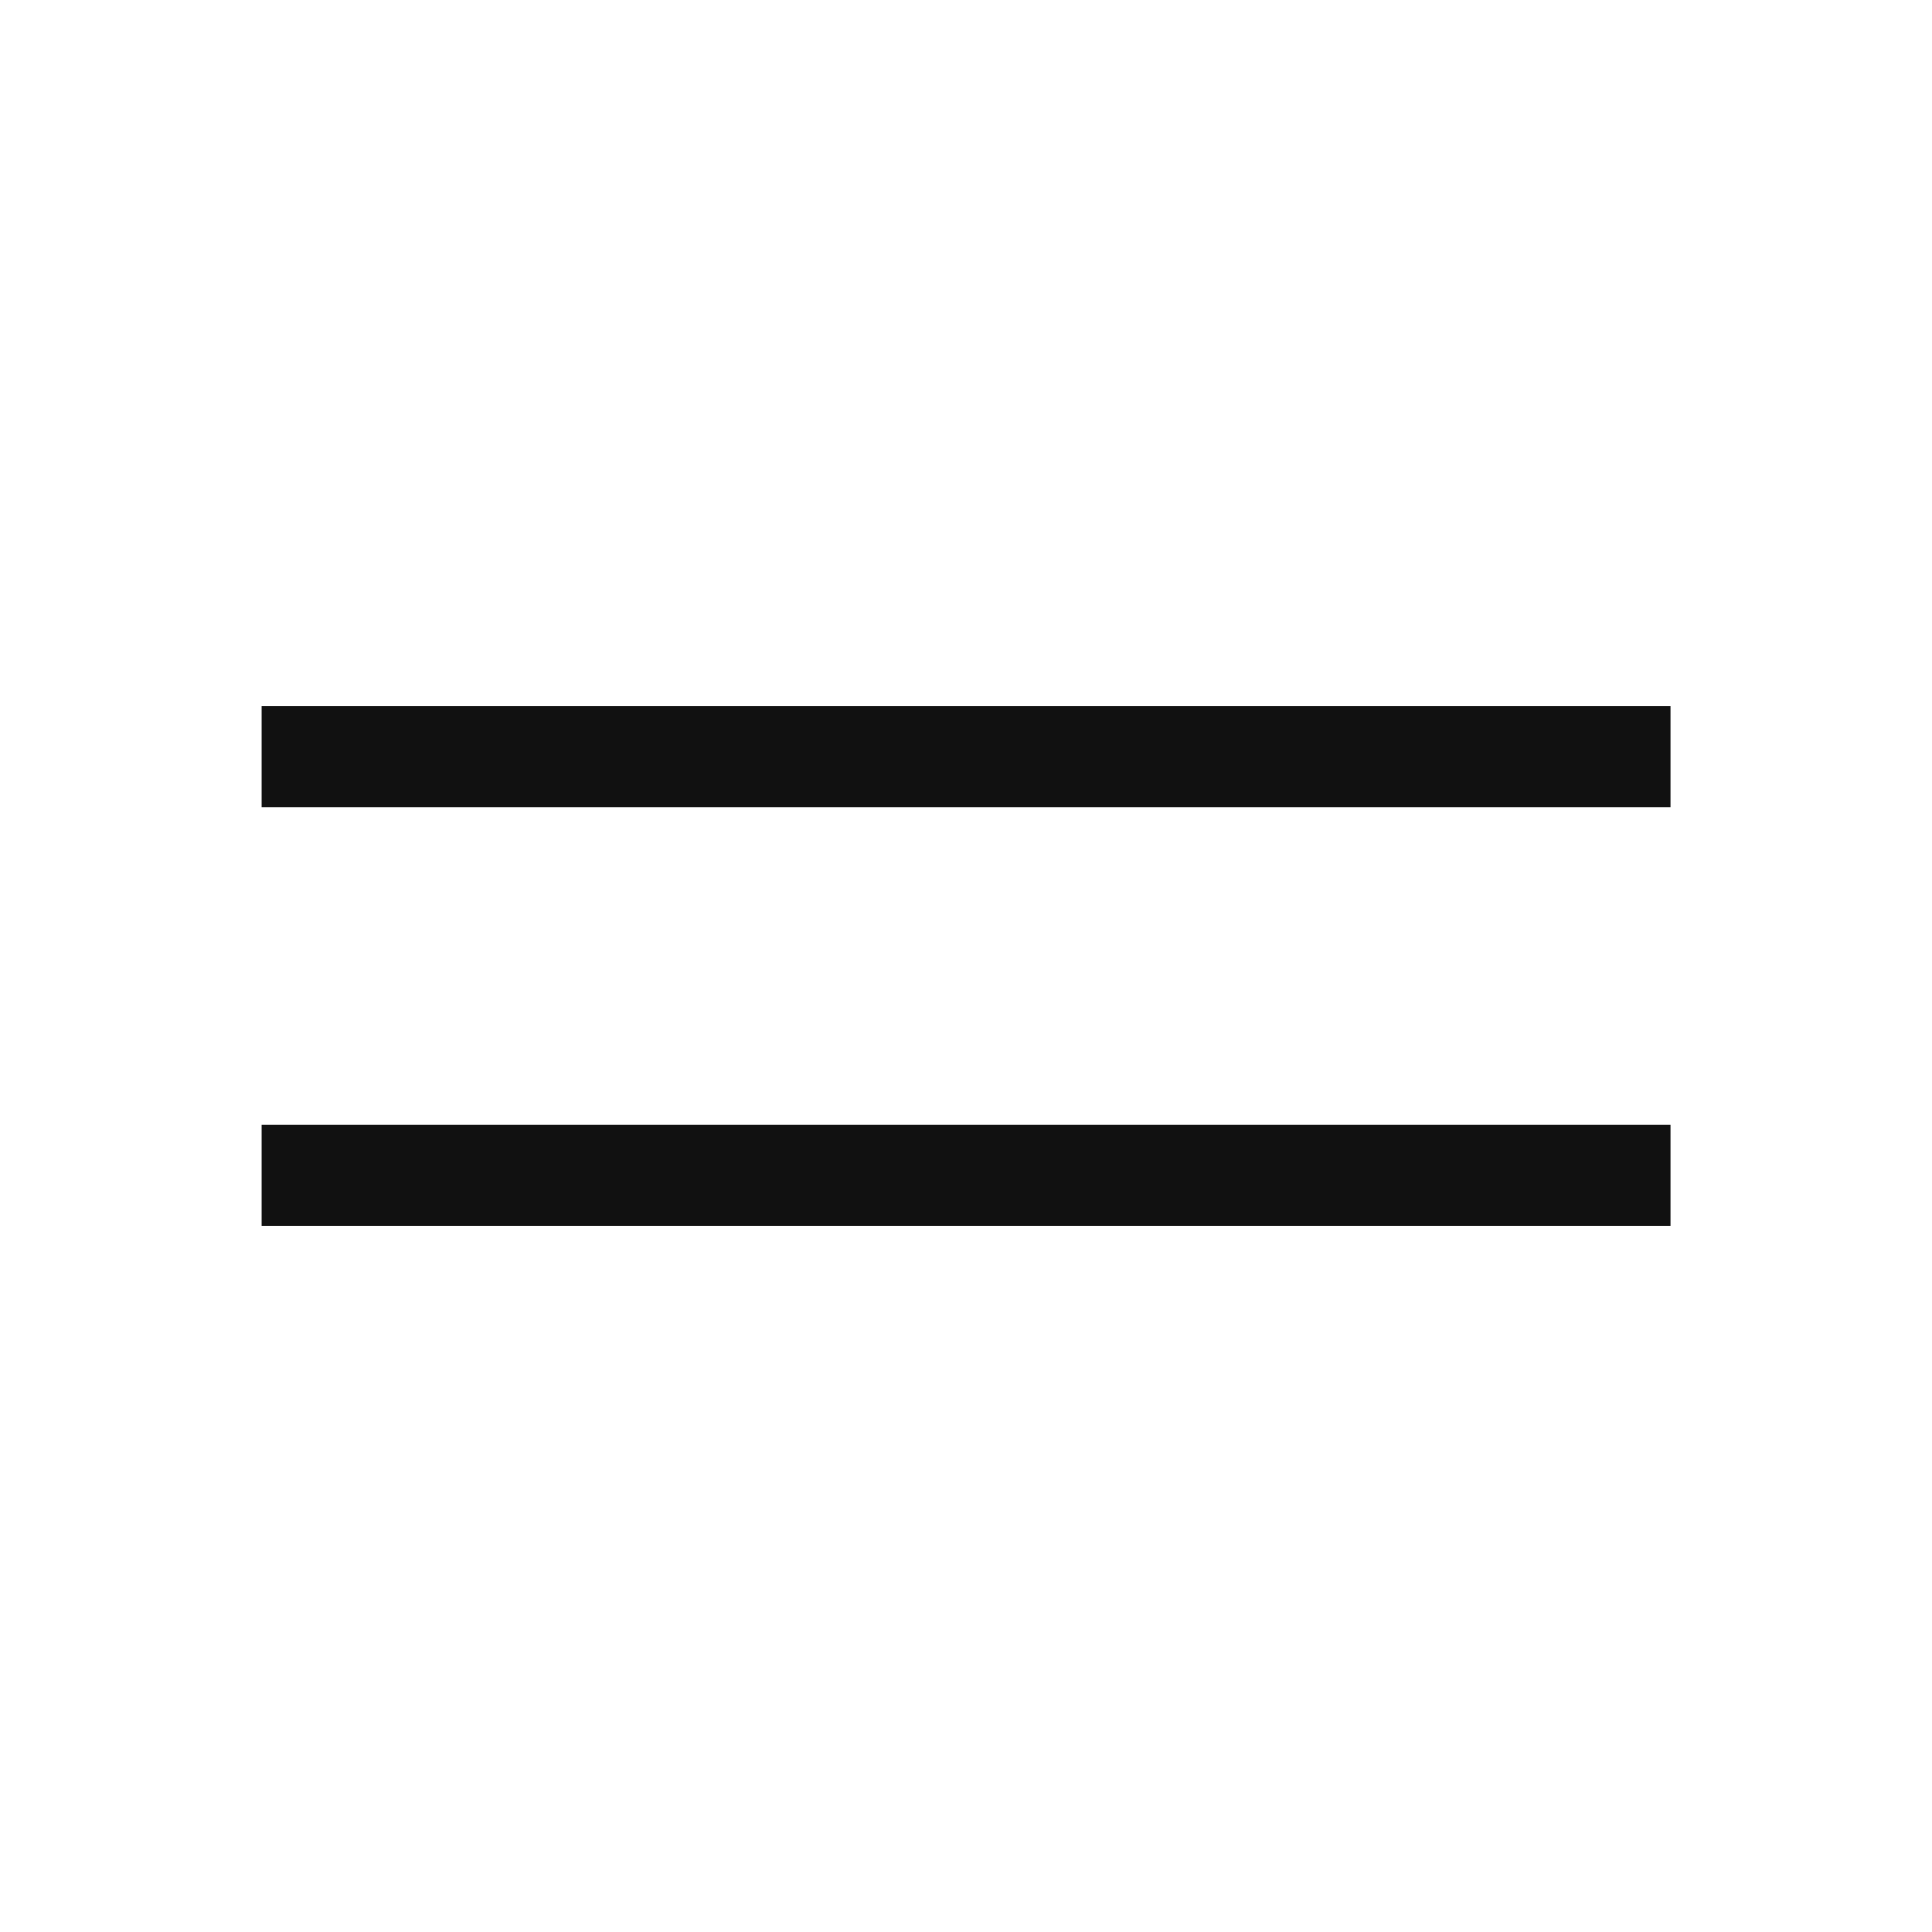
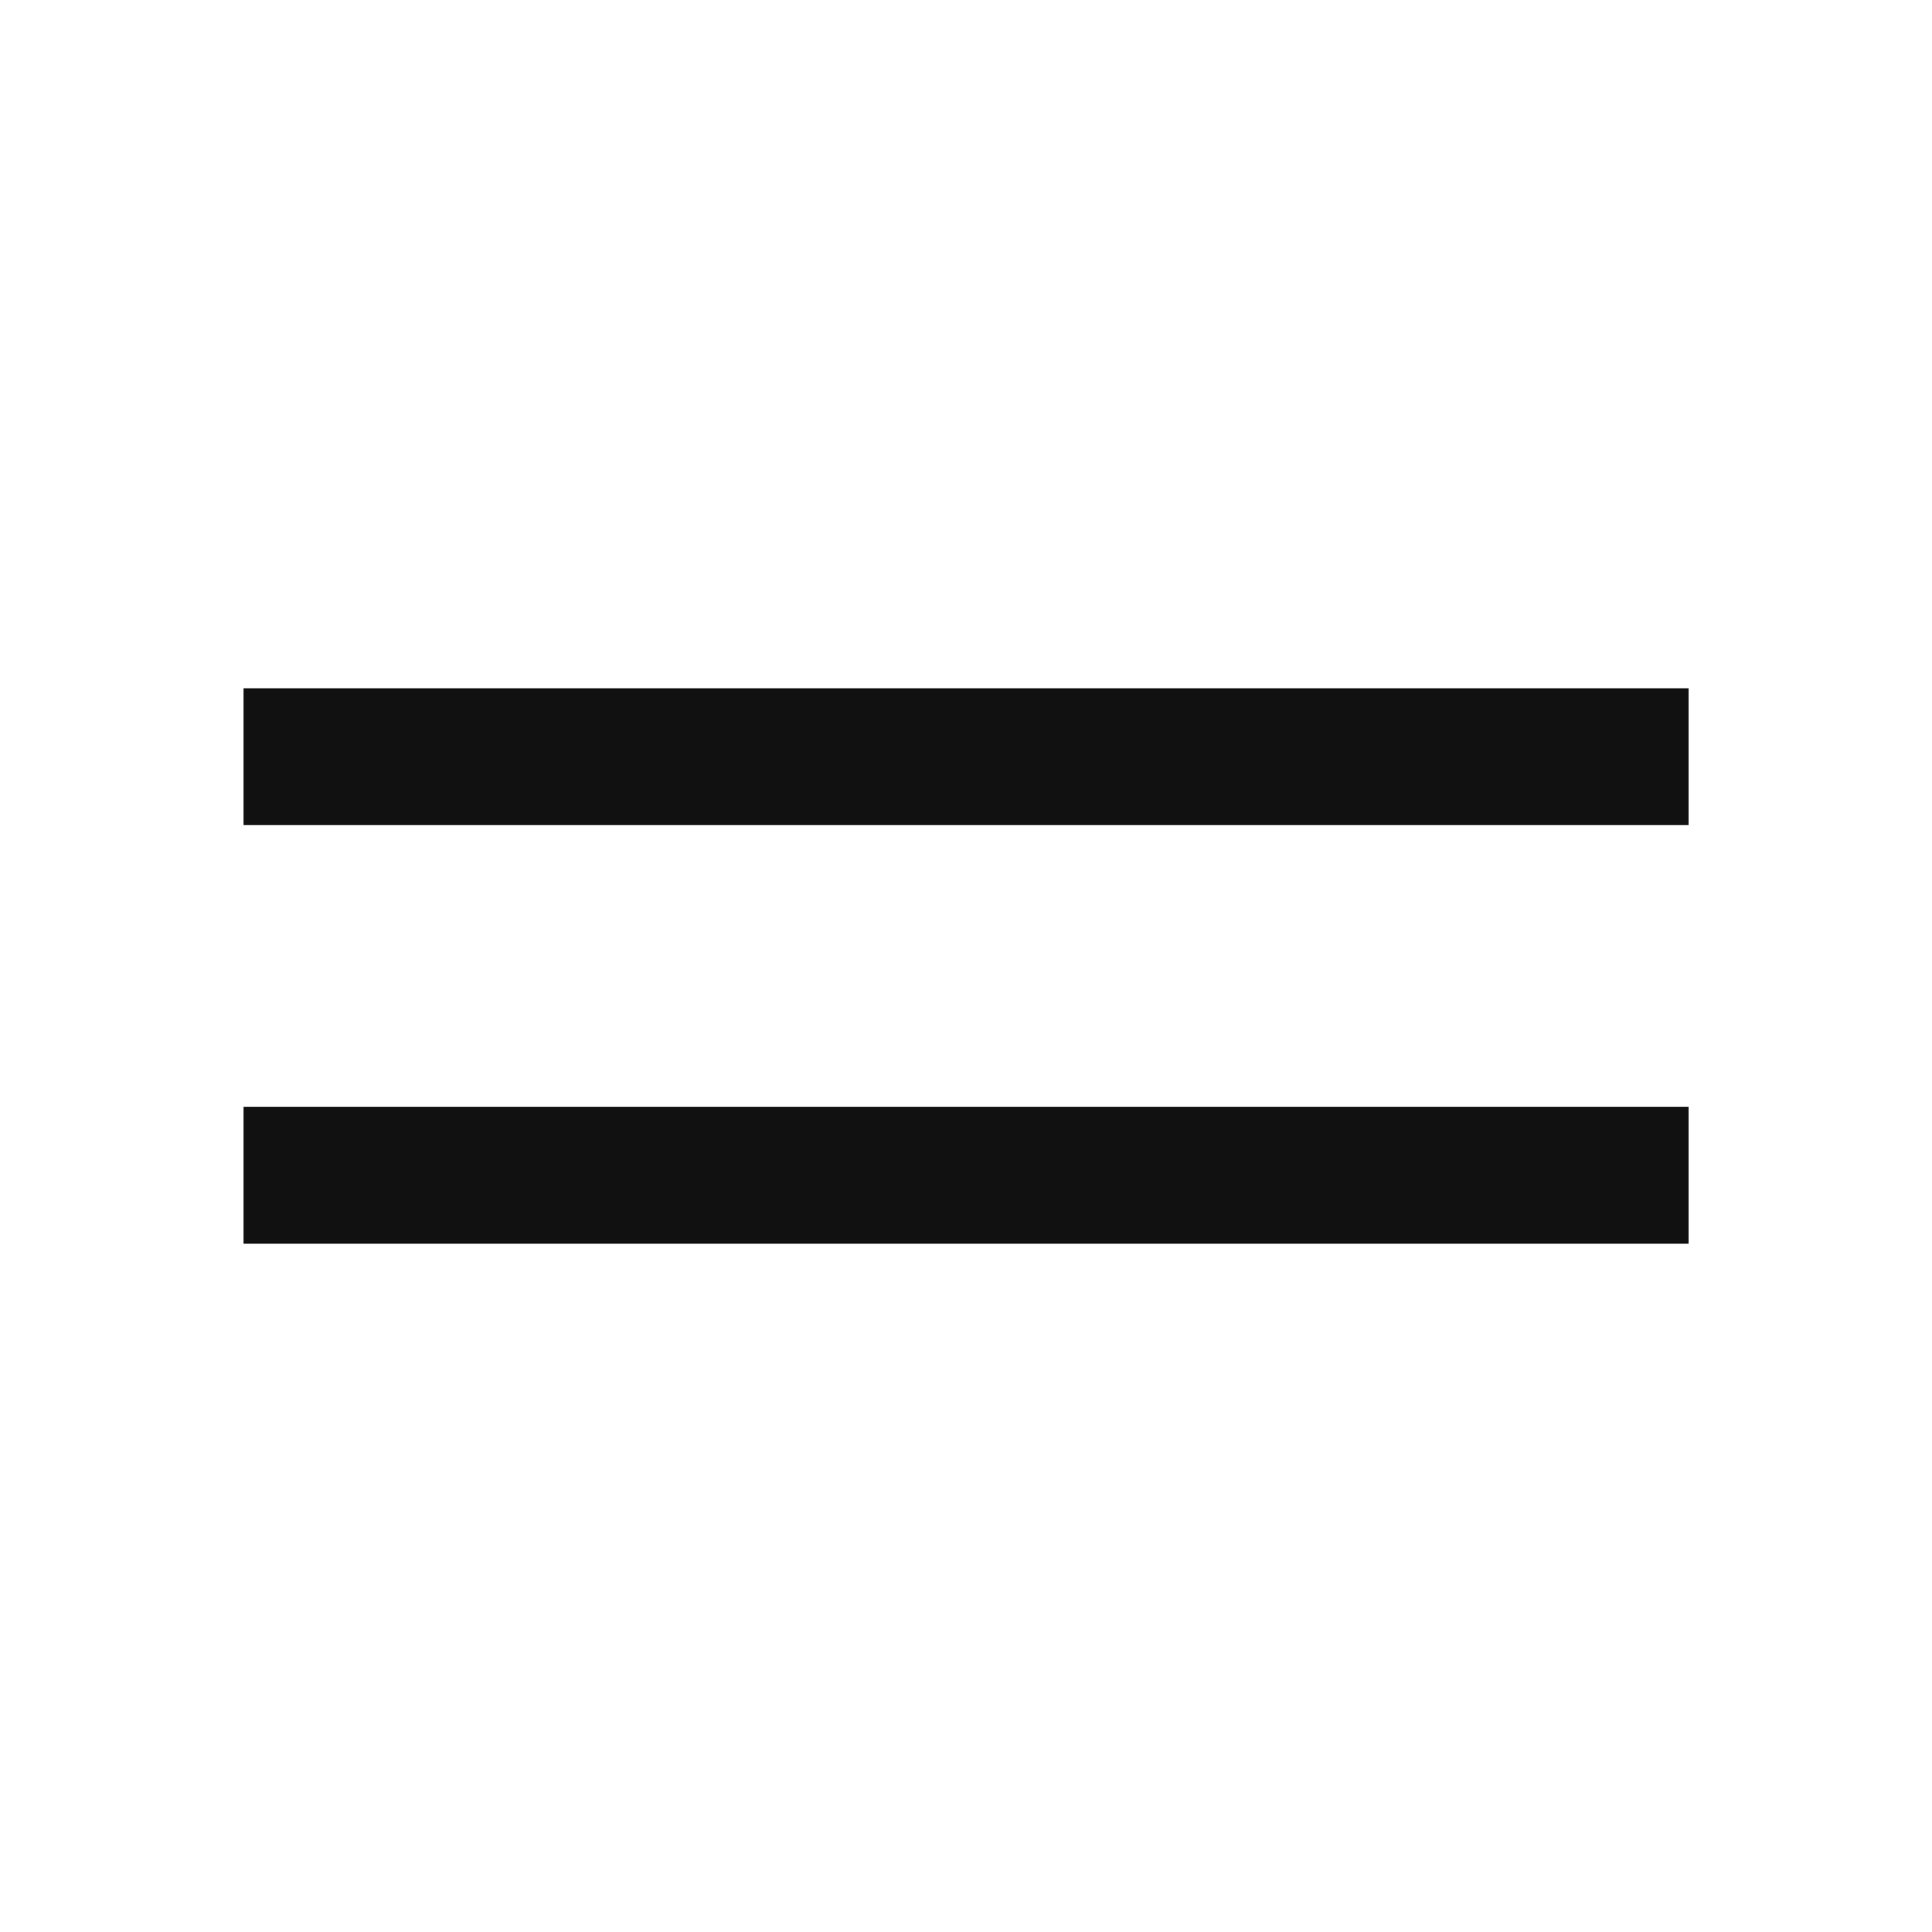
<svg xmlns="http://www.w3.org/2000/svg" width="16" height="16" viewBox="0 0 16 16" fill="none">
  <path d="M2.167 10.15V9.317H13.834V10.15H2.167ZM2.167 6.683V5.85H13.834V6.683H2.167Z" fill="#111111" />
+   <path d="M13.984 9.166V10.3H2.017V9.166H13.984ZM2.318 10H13.684V9.467H2.318V10ZM13.984 5.7V6.833H2.017V5.7H13.984ZM2.318 6.534H13.684V6H2.318V6.534Z" fill="#111111" />
</svg>
